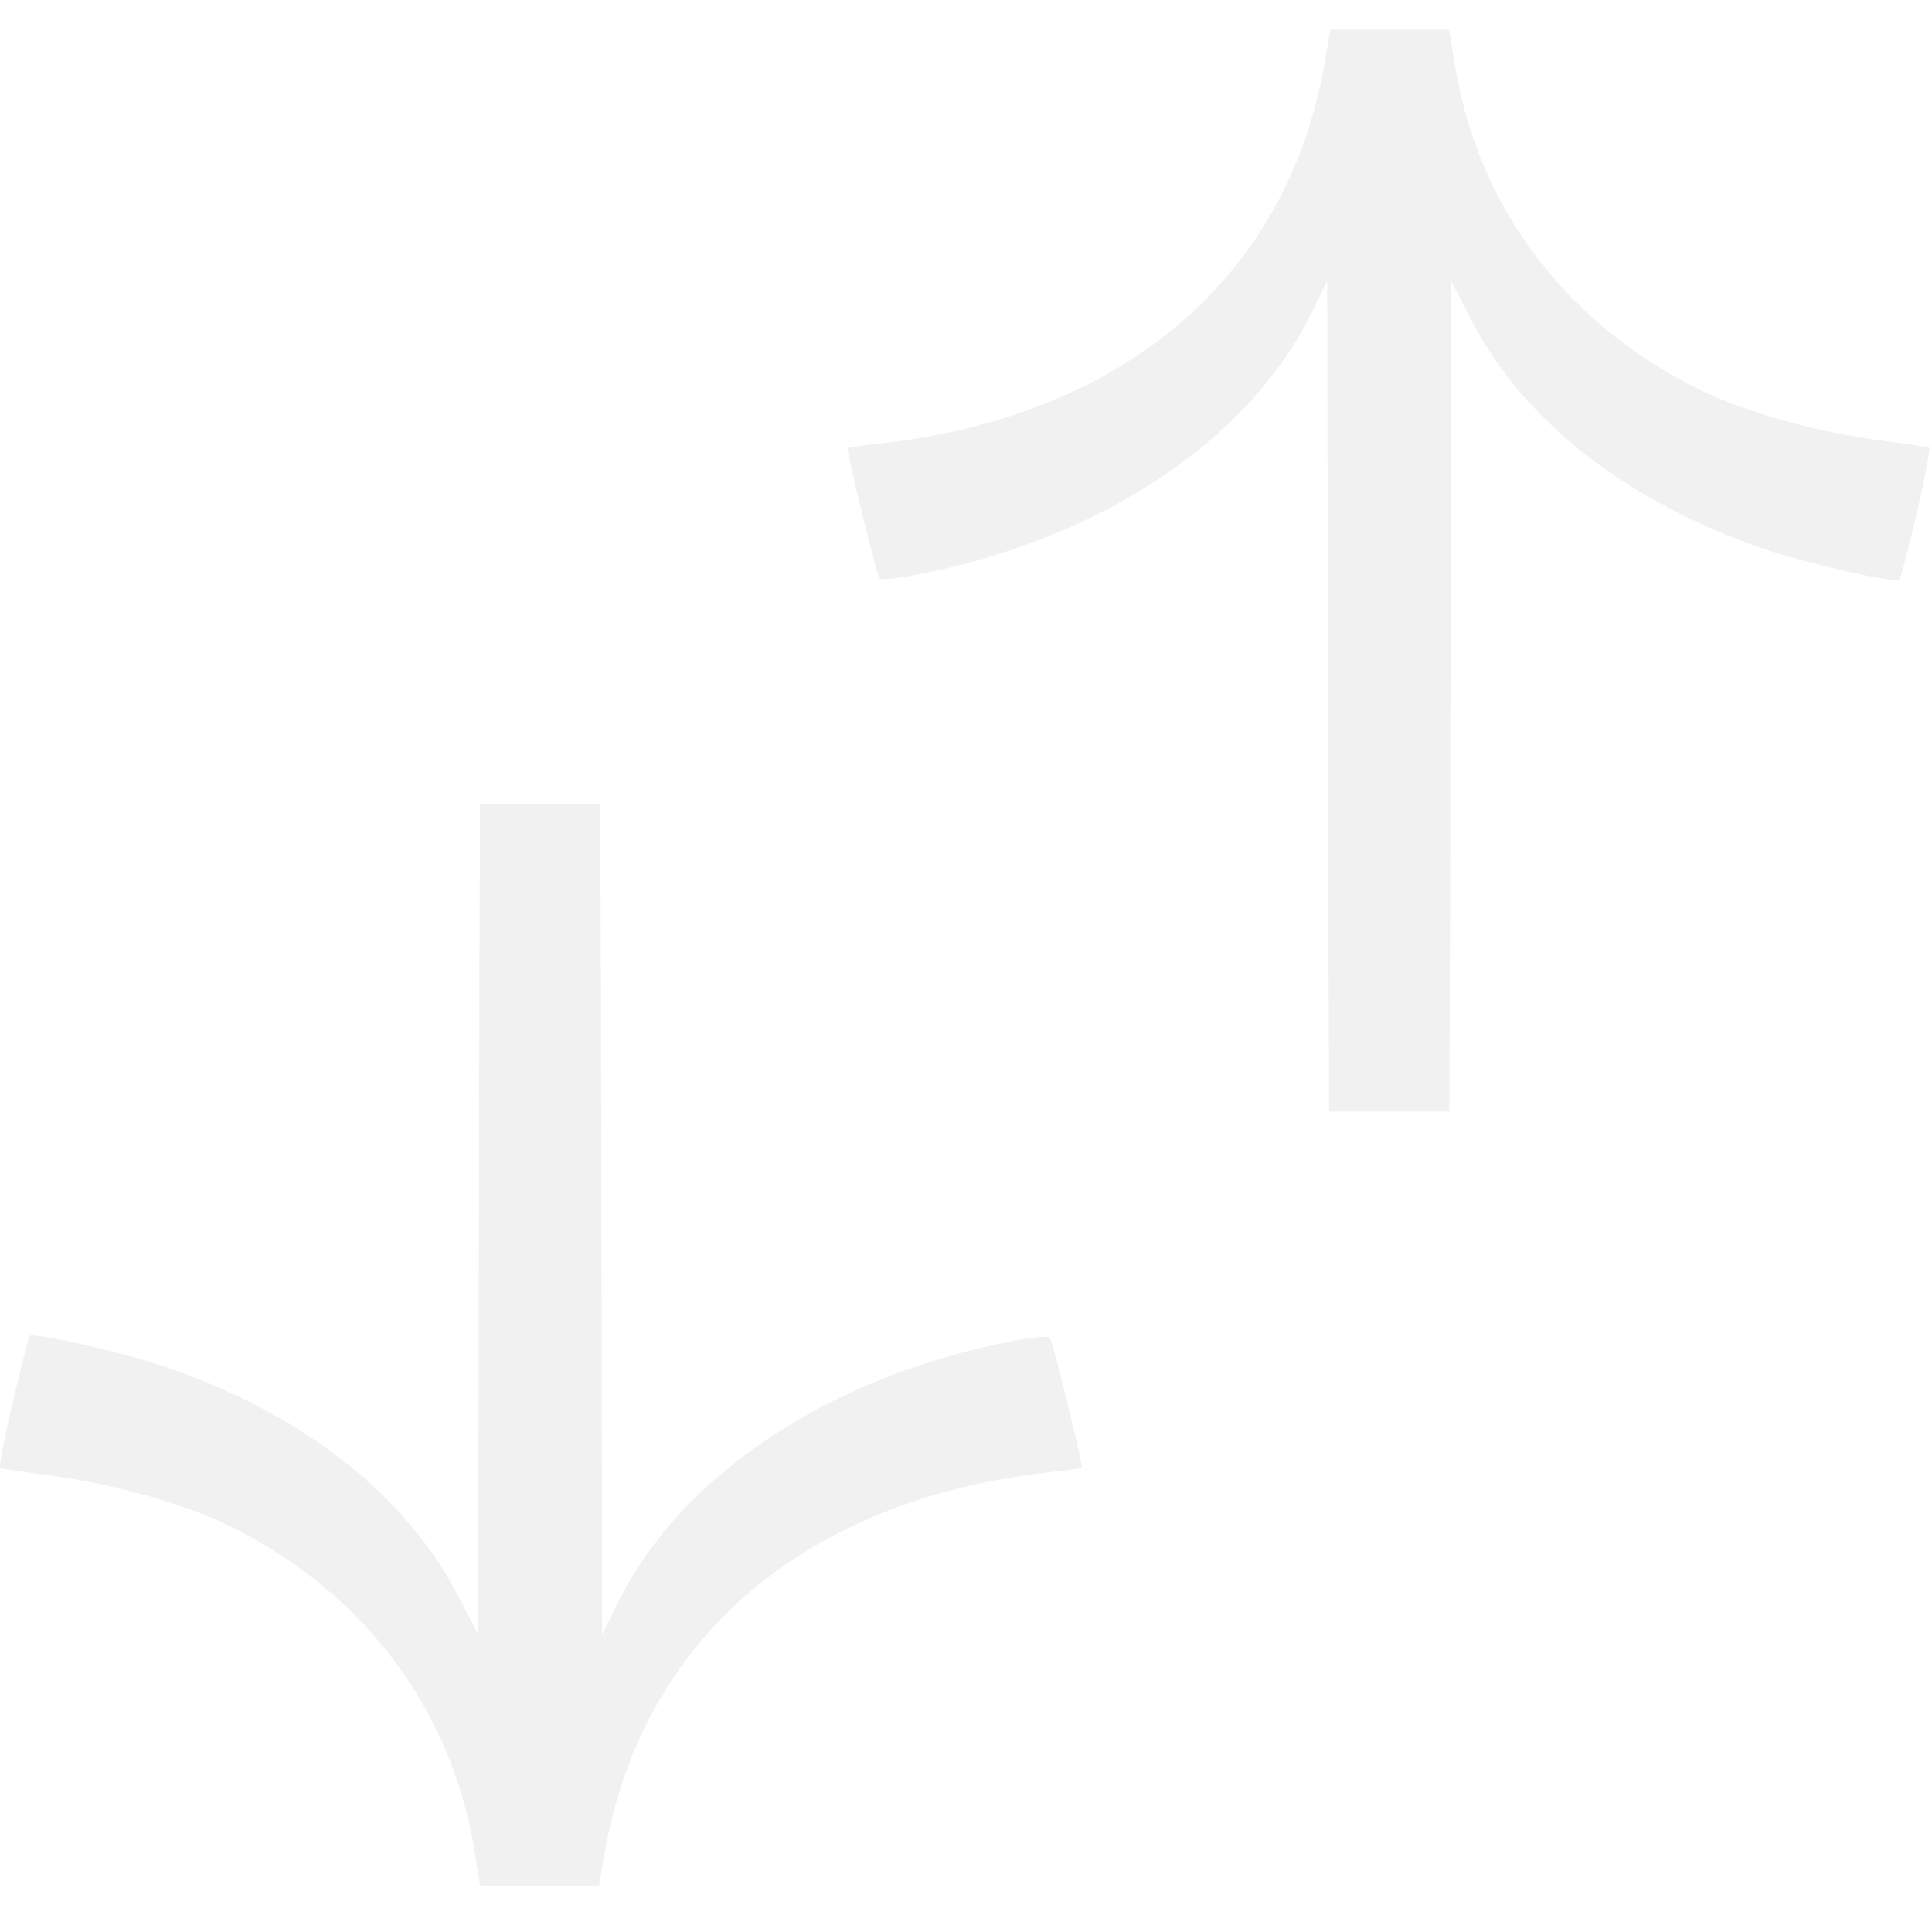
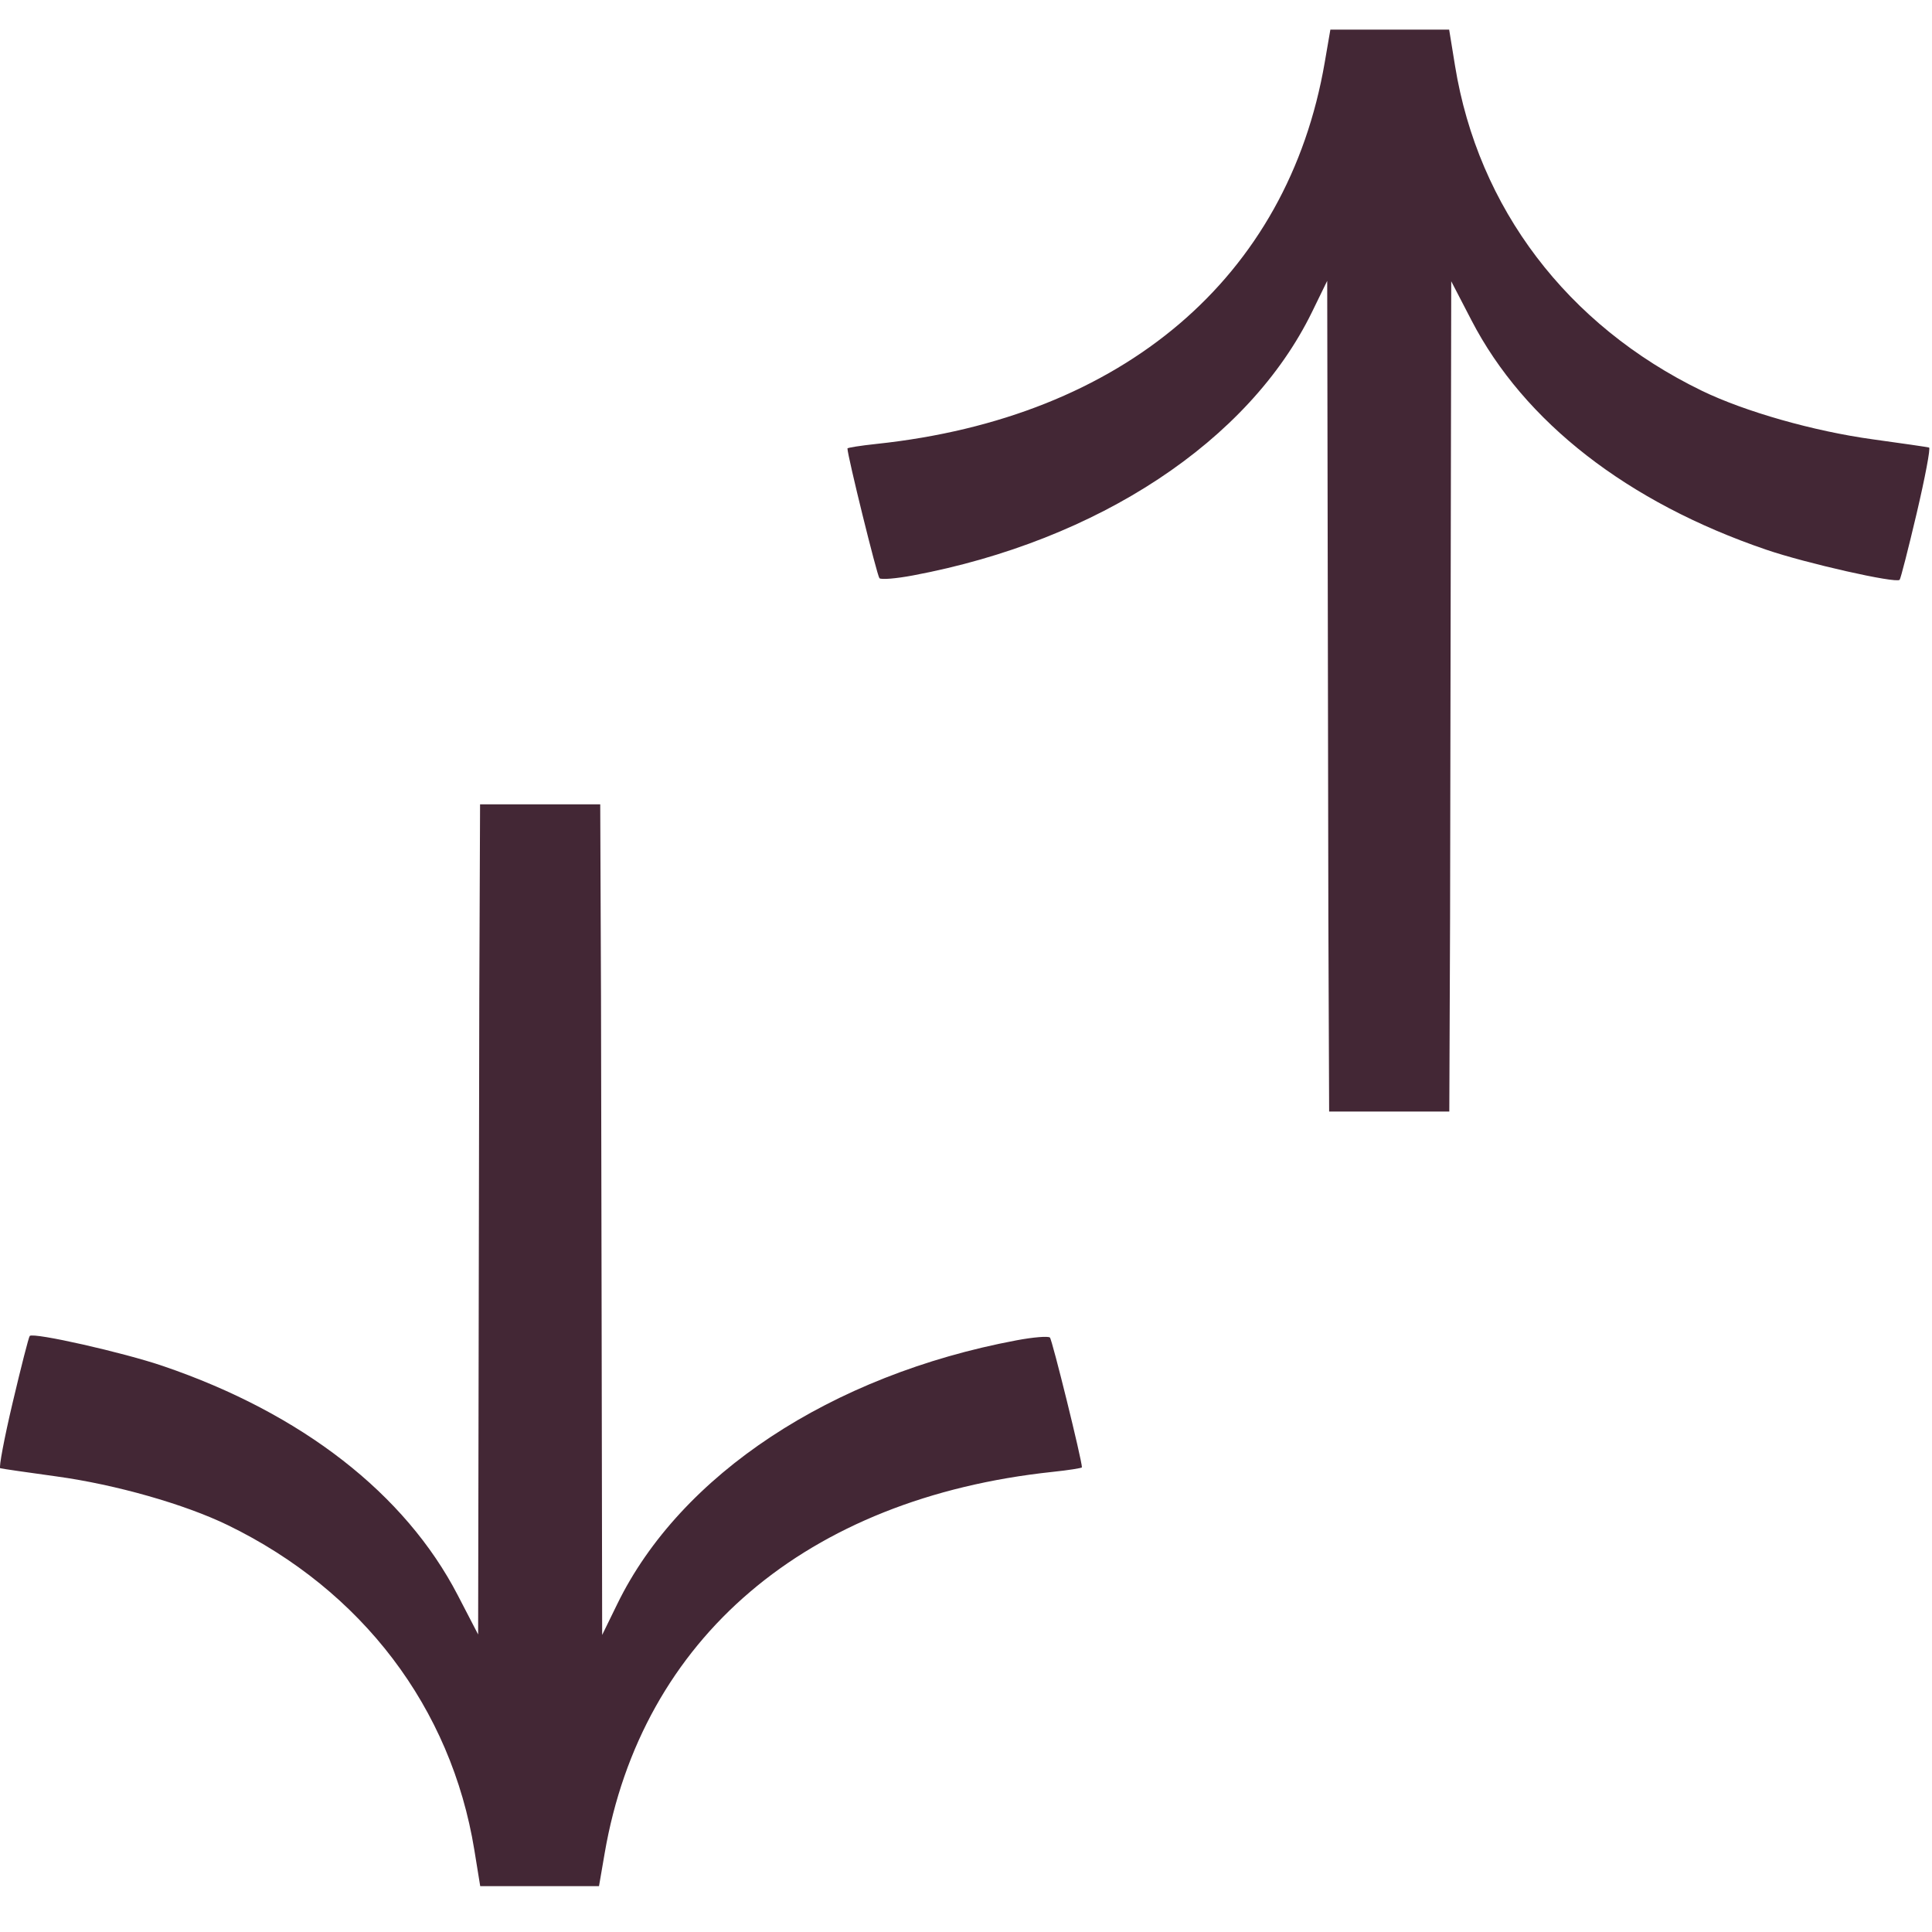
<svg xmlns="http://www.w3.org/2000/svg" width="25" height="25" viewBox="0 0 25 25" fill="none">
-   <path d="M0.385 17.287C0.372 17.299 0.273 17.687 0.164 18.149C0.055 18.61 -0.017 18.993 0.003 18.999C0.024 19.005 0.352 19.053 0.732 19.105C1.497 19.21 2.389 19.464 2.947 19.735C4.687 20.581 5.838 22.098 6.138 23.939L6.214 24.407L6.983 24.407L7.751 24.407L7.824 23.983C8.302 21.2 10.433 19.385 13.621 19.046C13.83 19.024 14 18.997 14 18.987C14 18.893 13.616 17.338 13.586 17.308C13.564 17.287 13.369 17.303 13.152 17.344C10.755 17.794 8.804 19.082 7.988 20.755L7.792 21.156L7.785 17.031L7.777 12.907L7.767 10.408L6.212 10.408L6.202 12.92L6.187 21.15L5.924 20.643C5.243 19.329 3.906 18.289 2.111 17.677C1.6 17.502 0.435 17.239 0.385 17.287Z" fill="#F1F1F1" />
-   <path d="M24.581 7.503C24.594 7.491 24.693 7.103 24.802 6.641C24.91 6.18 24.983 5.797 24.962 5.791C24.942 5.785 24.614 5.737 24.234 5.685C23.469 5.58 22.577 5.326 22.019 5.055C20.279 4.209 19.127 2.692 18.828 0.851L18.752 0.383L17.983 0.383L17.215 0.383L17.142 0.807C16.664 3.59 14.533 5.405 11.344 5.744C11.136 5.766 10.966 5.793 10.966 5.803C10.966 5.897 11.35 7.452 11.38 7.482C11.402 7.503 11.597 7.487 11.814 7.446C14.211 6.996 16.162 5.708 16.978 4.036L17.174 3.634L17.189 11.883L17.199 14.383L18.754 14.383L18.764 11.87L18.779 3.64L19.042 4.147C19.723 5.461 21.06 6.501 22.855 7.113C23.366 7.288 24.531 7.551 24.581 7.503Z" fill="#F1F1F1" />
+   <path d="M0.385 17.287C0.372 17.299 0.273 17.687 0.164 18.149C0.055 18.61 -0.017 18.993 0.003 18.999C0.024 19.005 0.352 19.053 0.732 19.105C1.497 19.21 2.389 19.464 2.947 19.735C4.687 20.581 5.838 22.098 6.138 23.939L6.214 24.407L6.983 24.407L7.751 24.407L7.824 23.983C8.302 21.2 10.433 19.385 13.621 19.046C13.83 19.024 14 18.997 14 18.987C14 18.893 13.616 17.338 13.586 17.308C13.564 17.287 13.369 17.303 13.152 17.344C10.755 17.794 8.804 19.082 7.988 20.755L7.792 21.156L7.785 17.031L7.777 12.907L7.767 10.408L6.212 10.408L6.202 12.92L6.187 21.15L5.924 20.643C5.243 19.329 3.906 18.289 2.111 17.677C1.6 17.502 0.435 17.239 0.385 17.287Z" fill="#432735" />
+   <path d="M24.581 7.503C24.594 7.491 24.693 7.103 24.802 6.641C24.91 6.18 24.983 5.797 24.962 5.791C24.942 5.785 24.614 5.737 24.234 5.685C23.469 5.58 22.577 5.326 22.019 5.055C20.279 4.209 19.127 2.692 18.828 0.851L18.752 0.383L17.983 0.383L17.215 0.383L17.142 0.807C16.664 3.59 14.533 5.405 11.344 5.744C11.136 5.766 10.966 5.793 10.966 5.803C10.966 5.897 11.35 7.452 11.38 7.482C11.402 7.503 11.597 7.487 11.814 7.446C14.211 6.996 16.162 5.708 16.978 4.036L17.174 3.634L17.189 11.883L17.199 14.383L18.754 14.383L18.764 11.87L18.779 3.64L19.042 4.147C19.723 5.461 21.06 6.501 22.855 7.113C23.366 7.288 24.531 7.551 24.581 7.503Z" fill="#432735" />
</svg>
